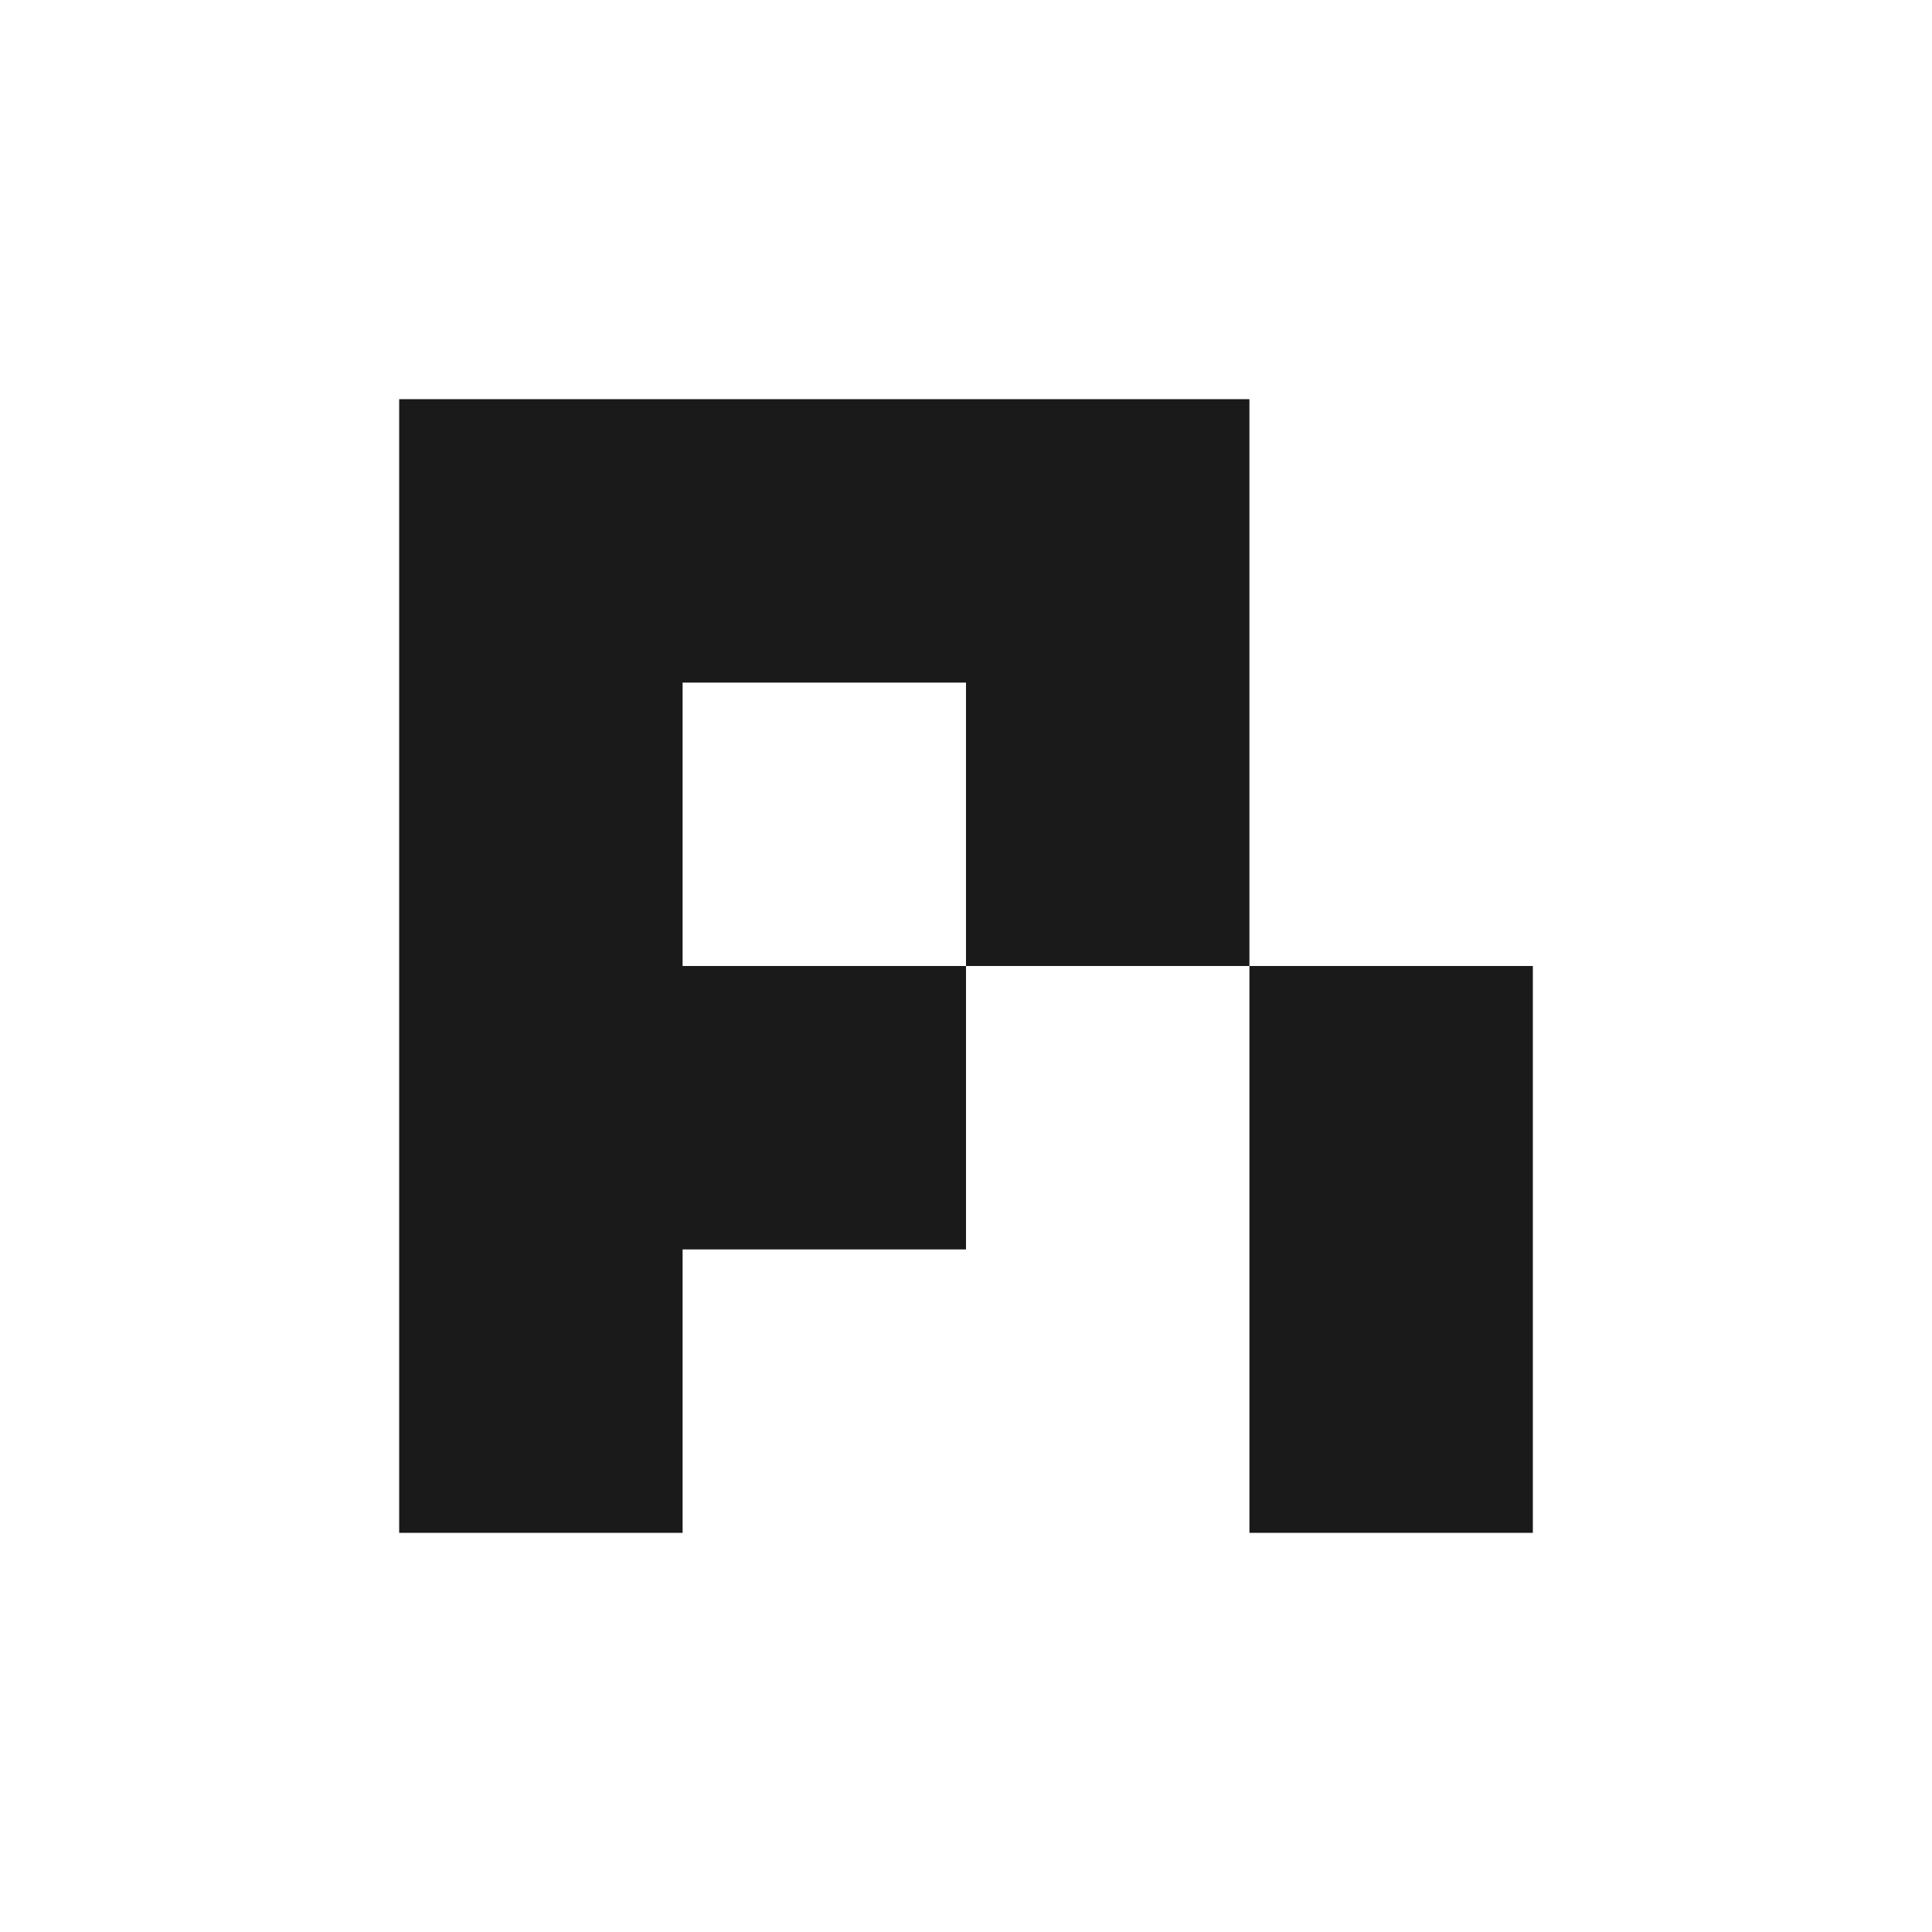
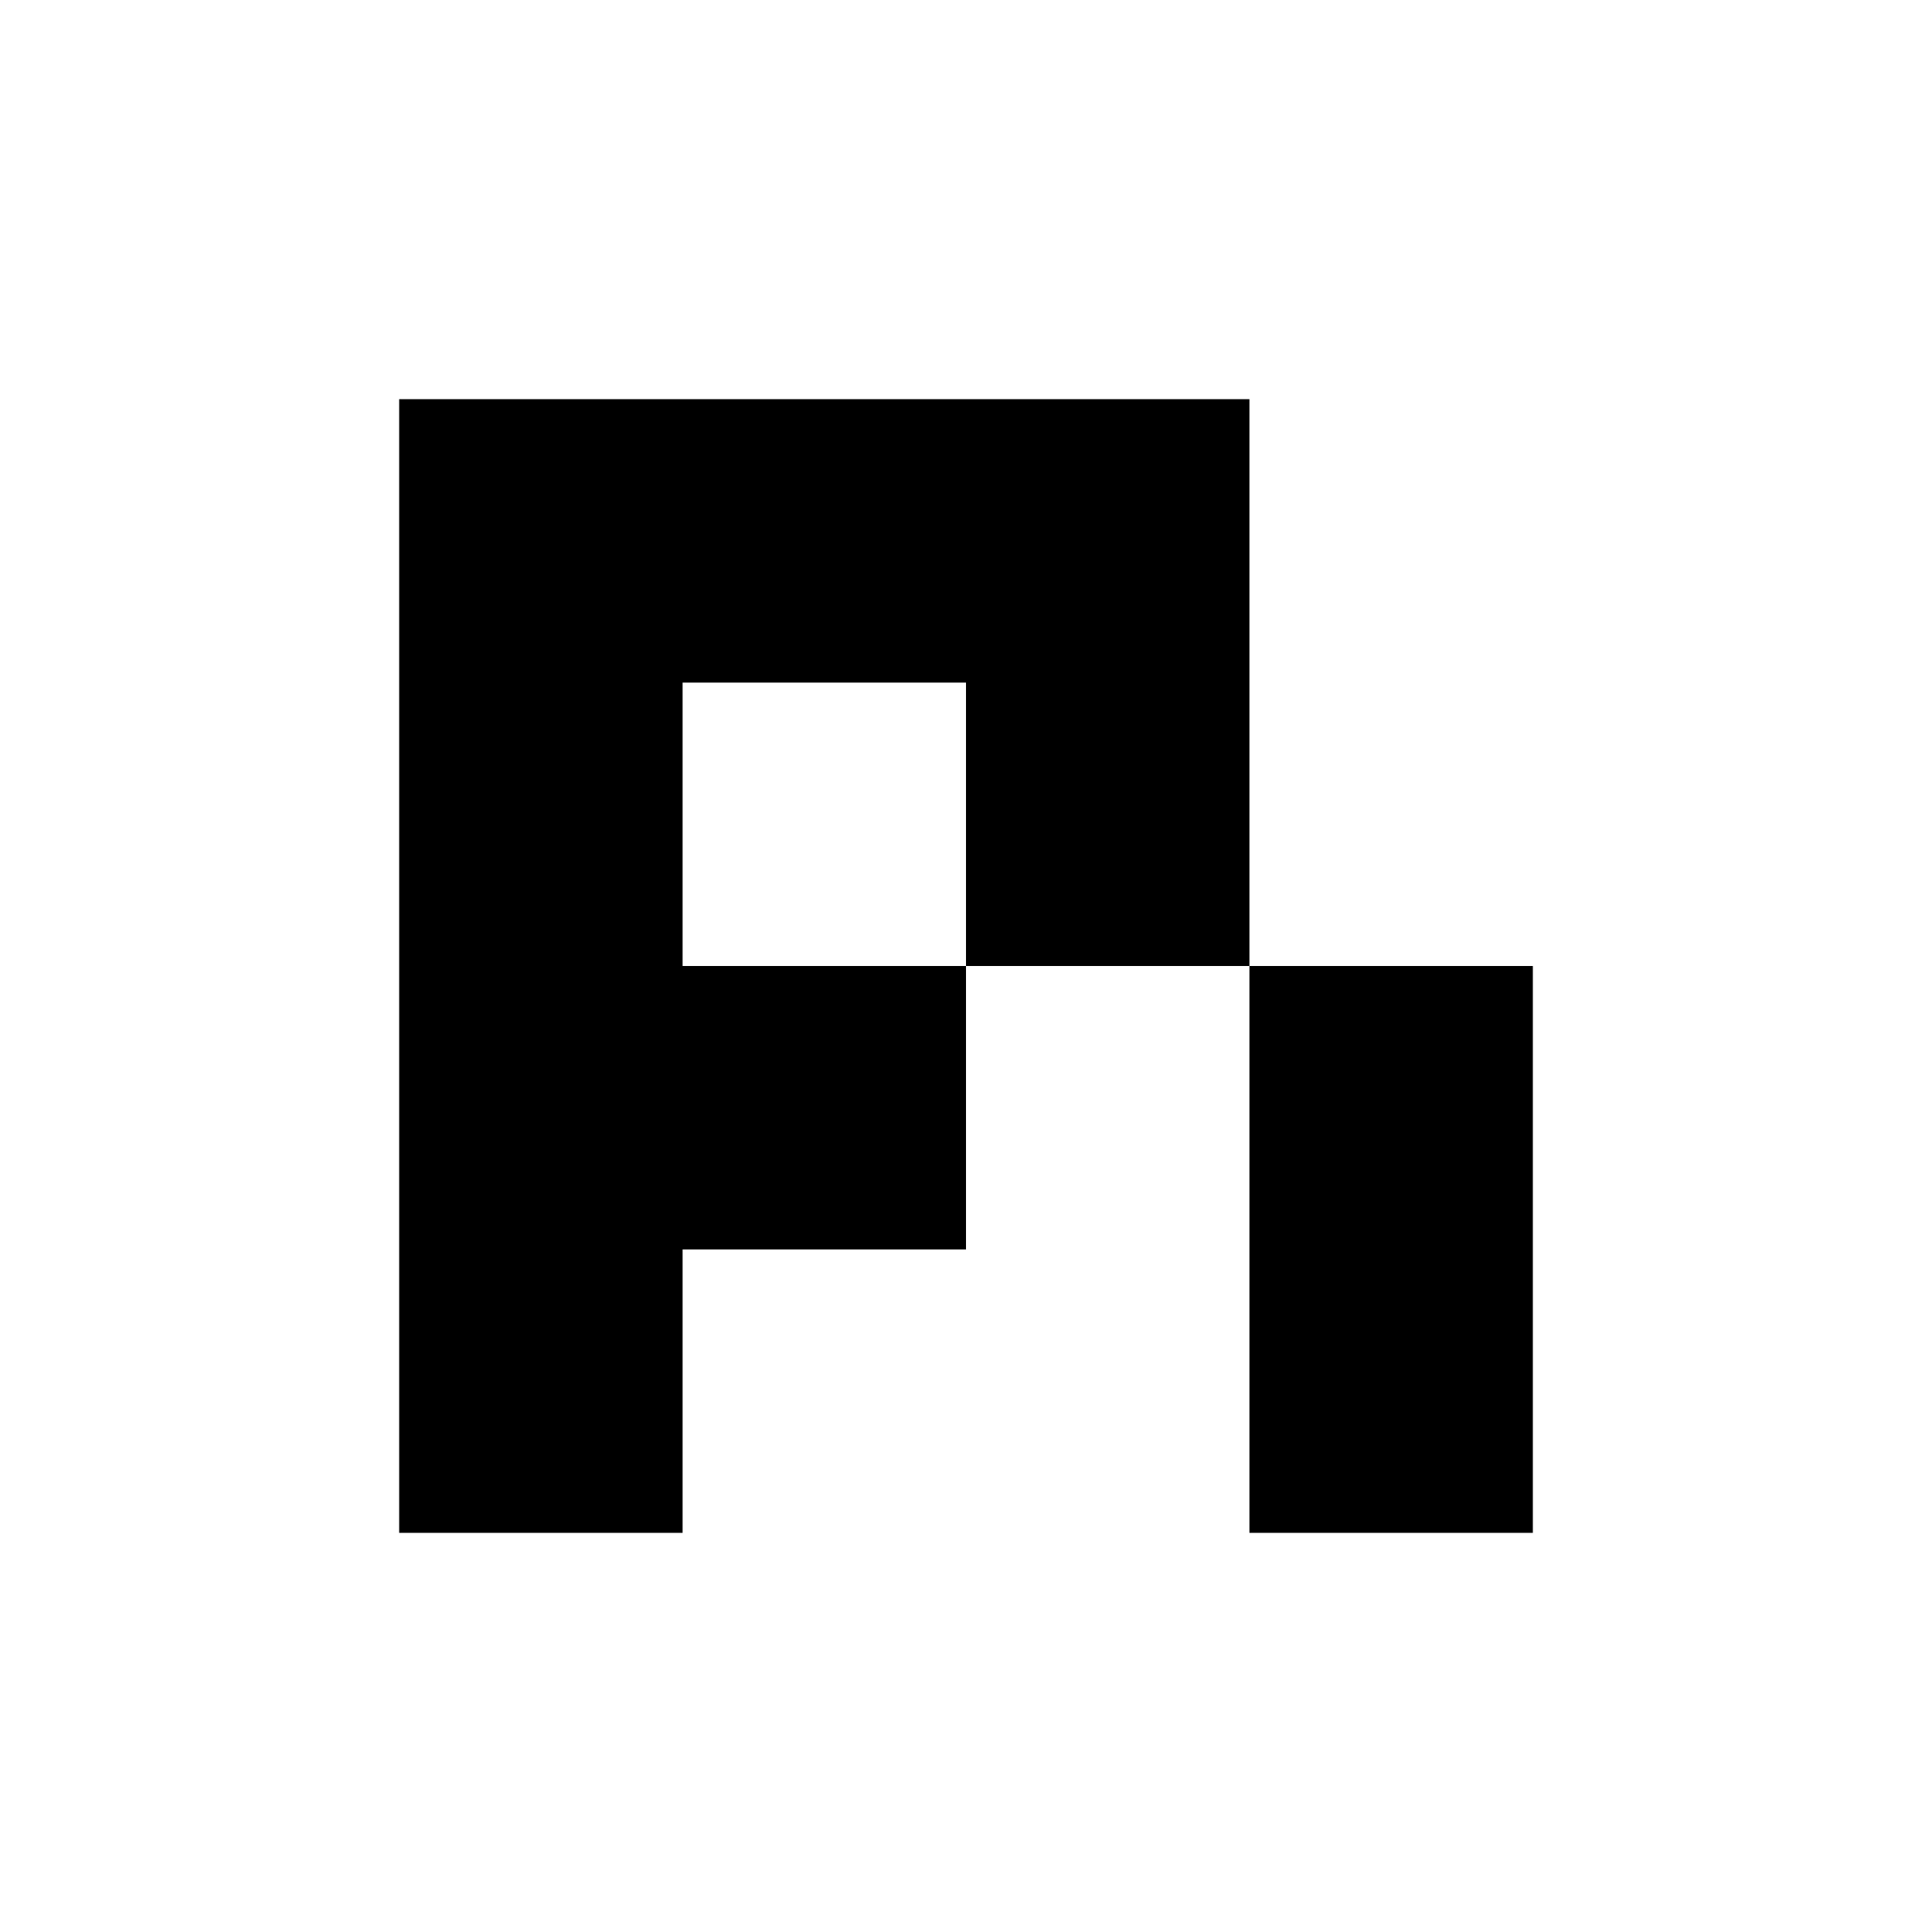
<svg xmlns="http://www.w3.org/2000/svg" viewBox="0 0 800 800">
-   <path fill="#1a1a1a" fill-rule="evenodd" d="     M165.29 165.29     H517.36     V400     H400     V517.36     H282.65     V634.72     H165.29     Z     M282.65 282.65     V400     H400     V282.65     Z   " />
-   <path fill="#1a1a1a" d="M517.36 400 H634.72 V634.72 H517.36 Z" />
+   <path fill="currentColor" fill-rule="evenodd" d="     M165.29 165.29     H517.36     V400     H400     V517.36     H282.65     V634.72     H165.29     Z     M282.65 282.65     V400     H400     V282.65     Z   " />
+   <path fill="currentColor" d="M517.36 400 H634.72 V634.72 H517.36 Z" />
</svg>
